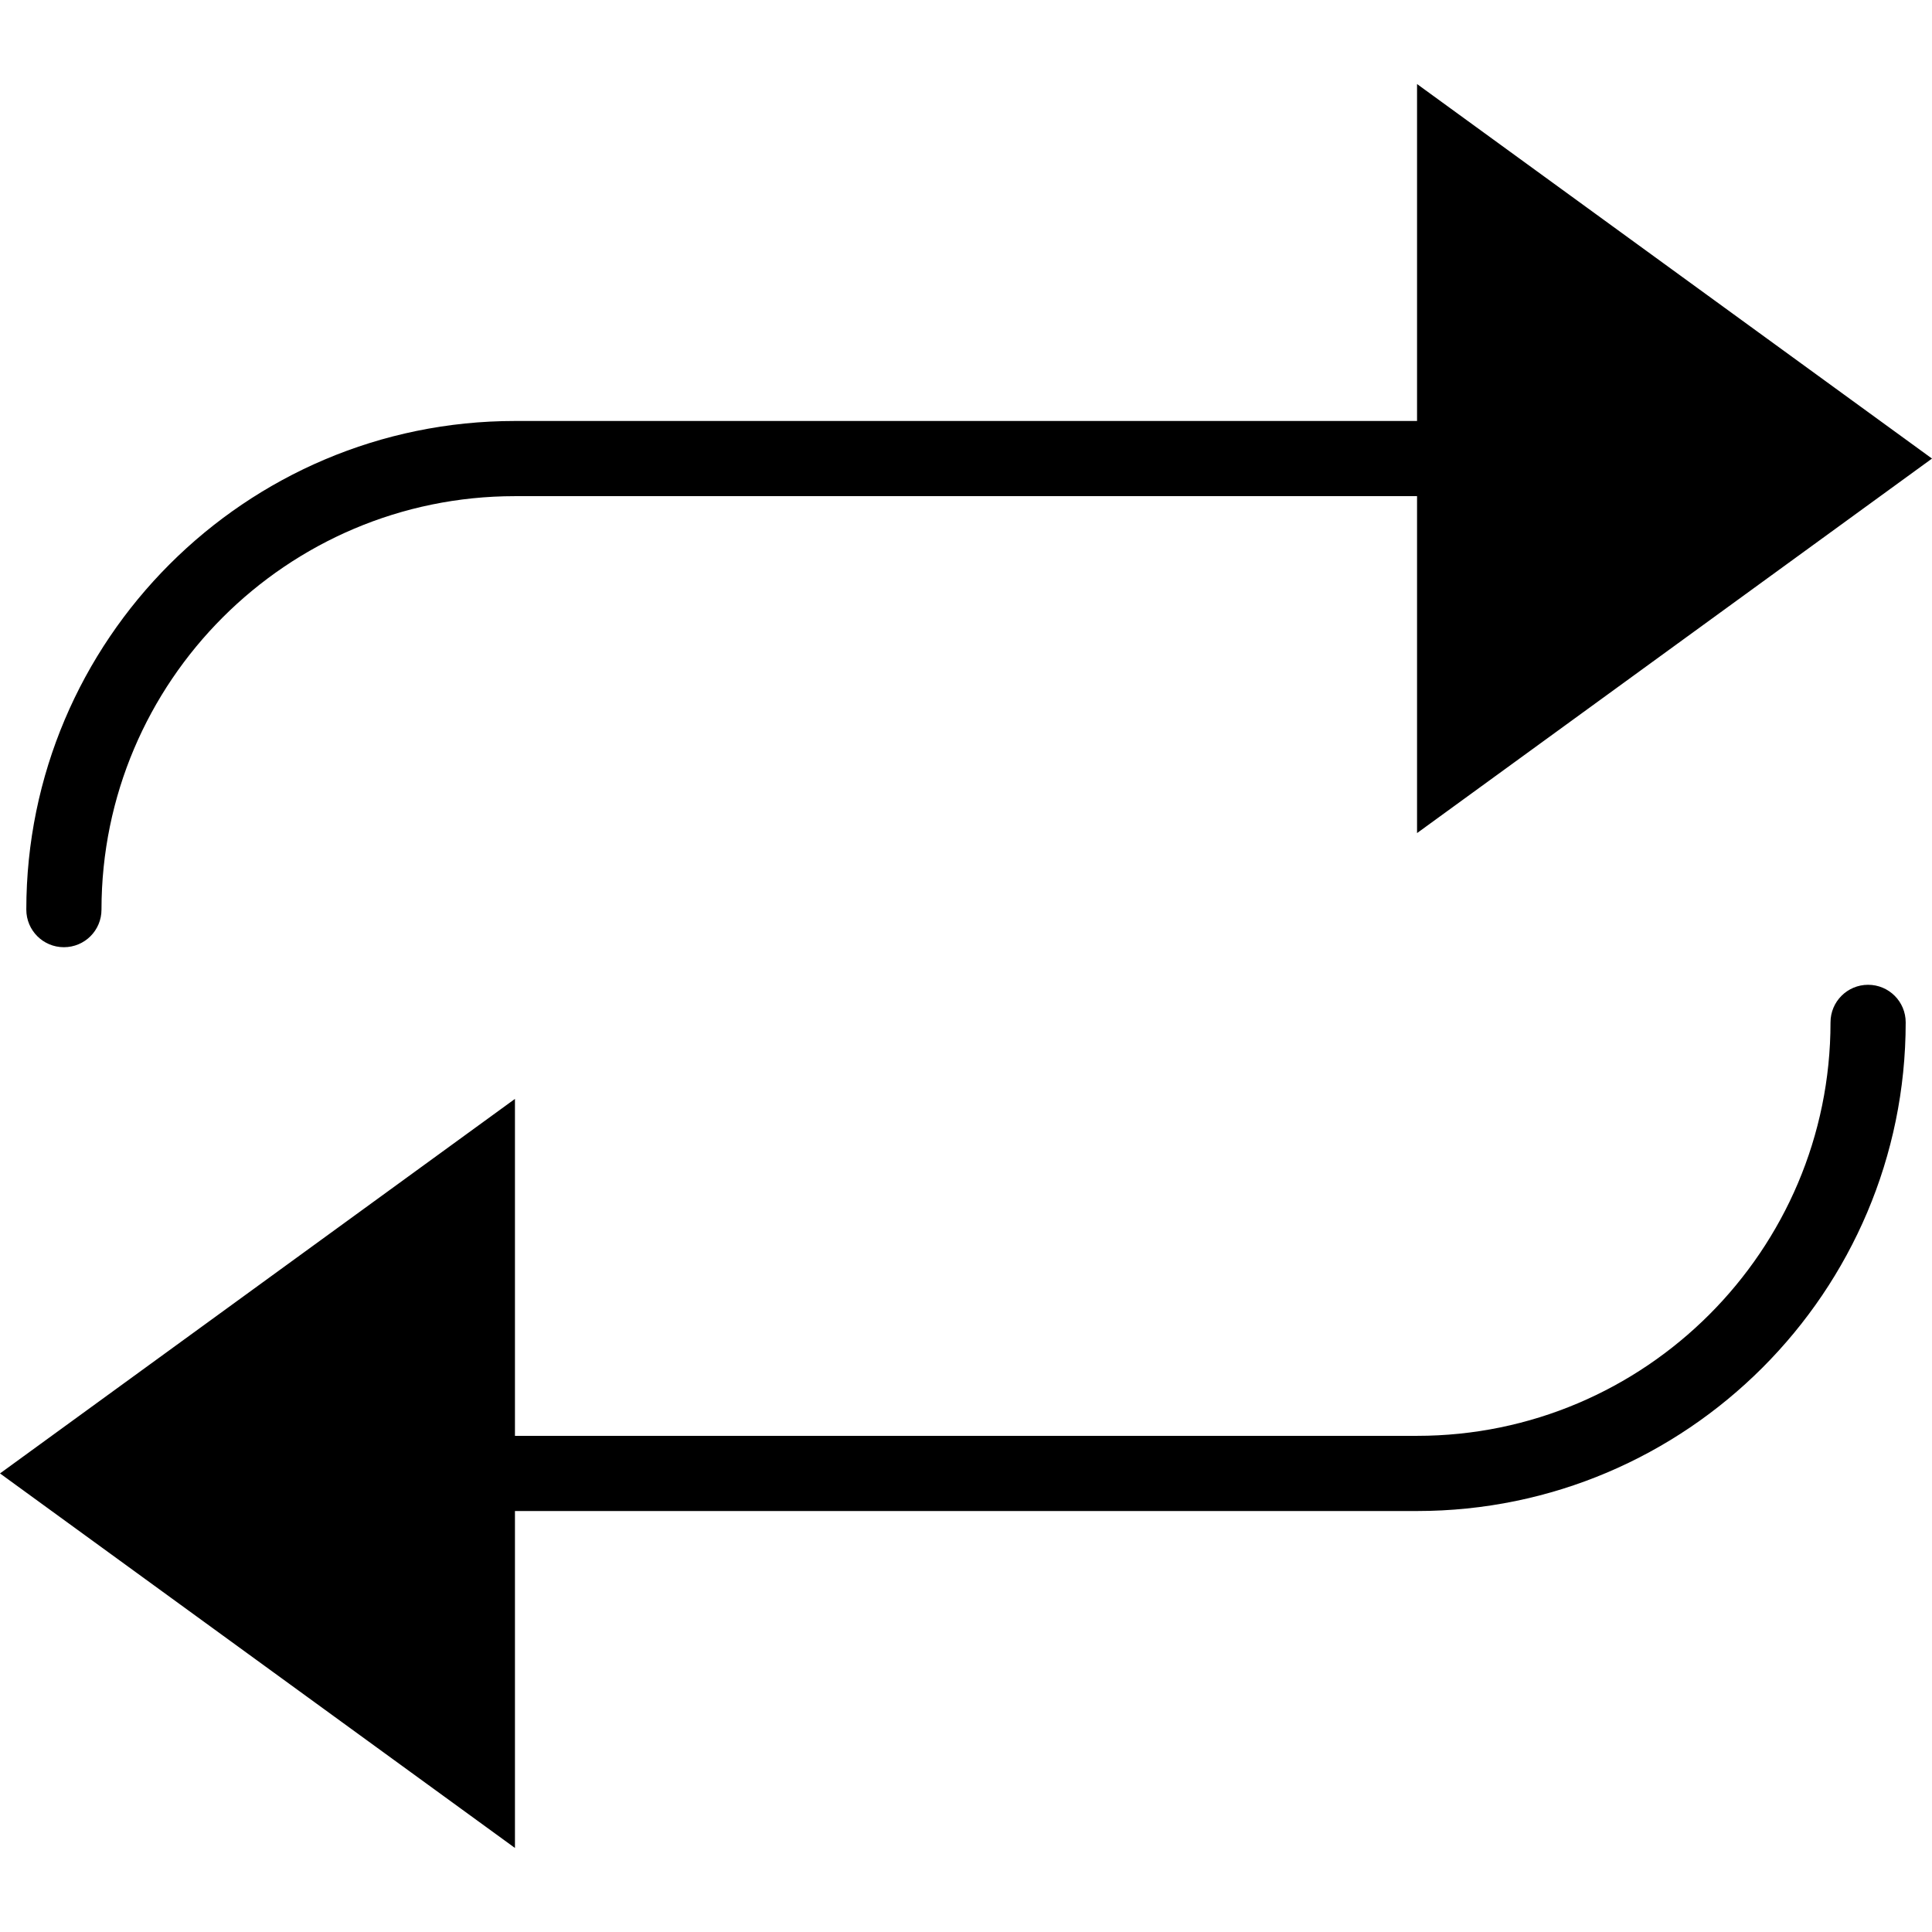
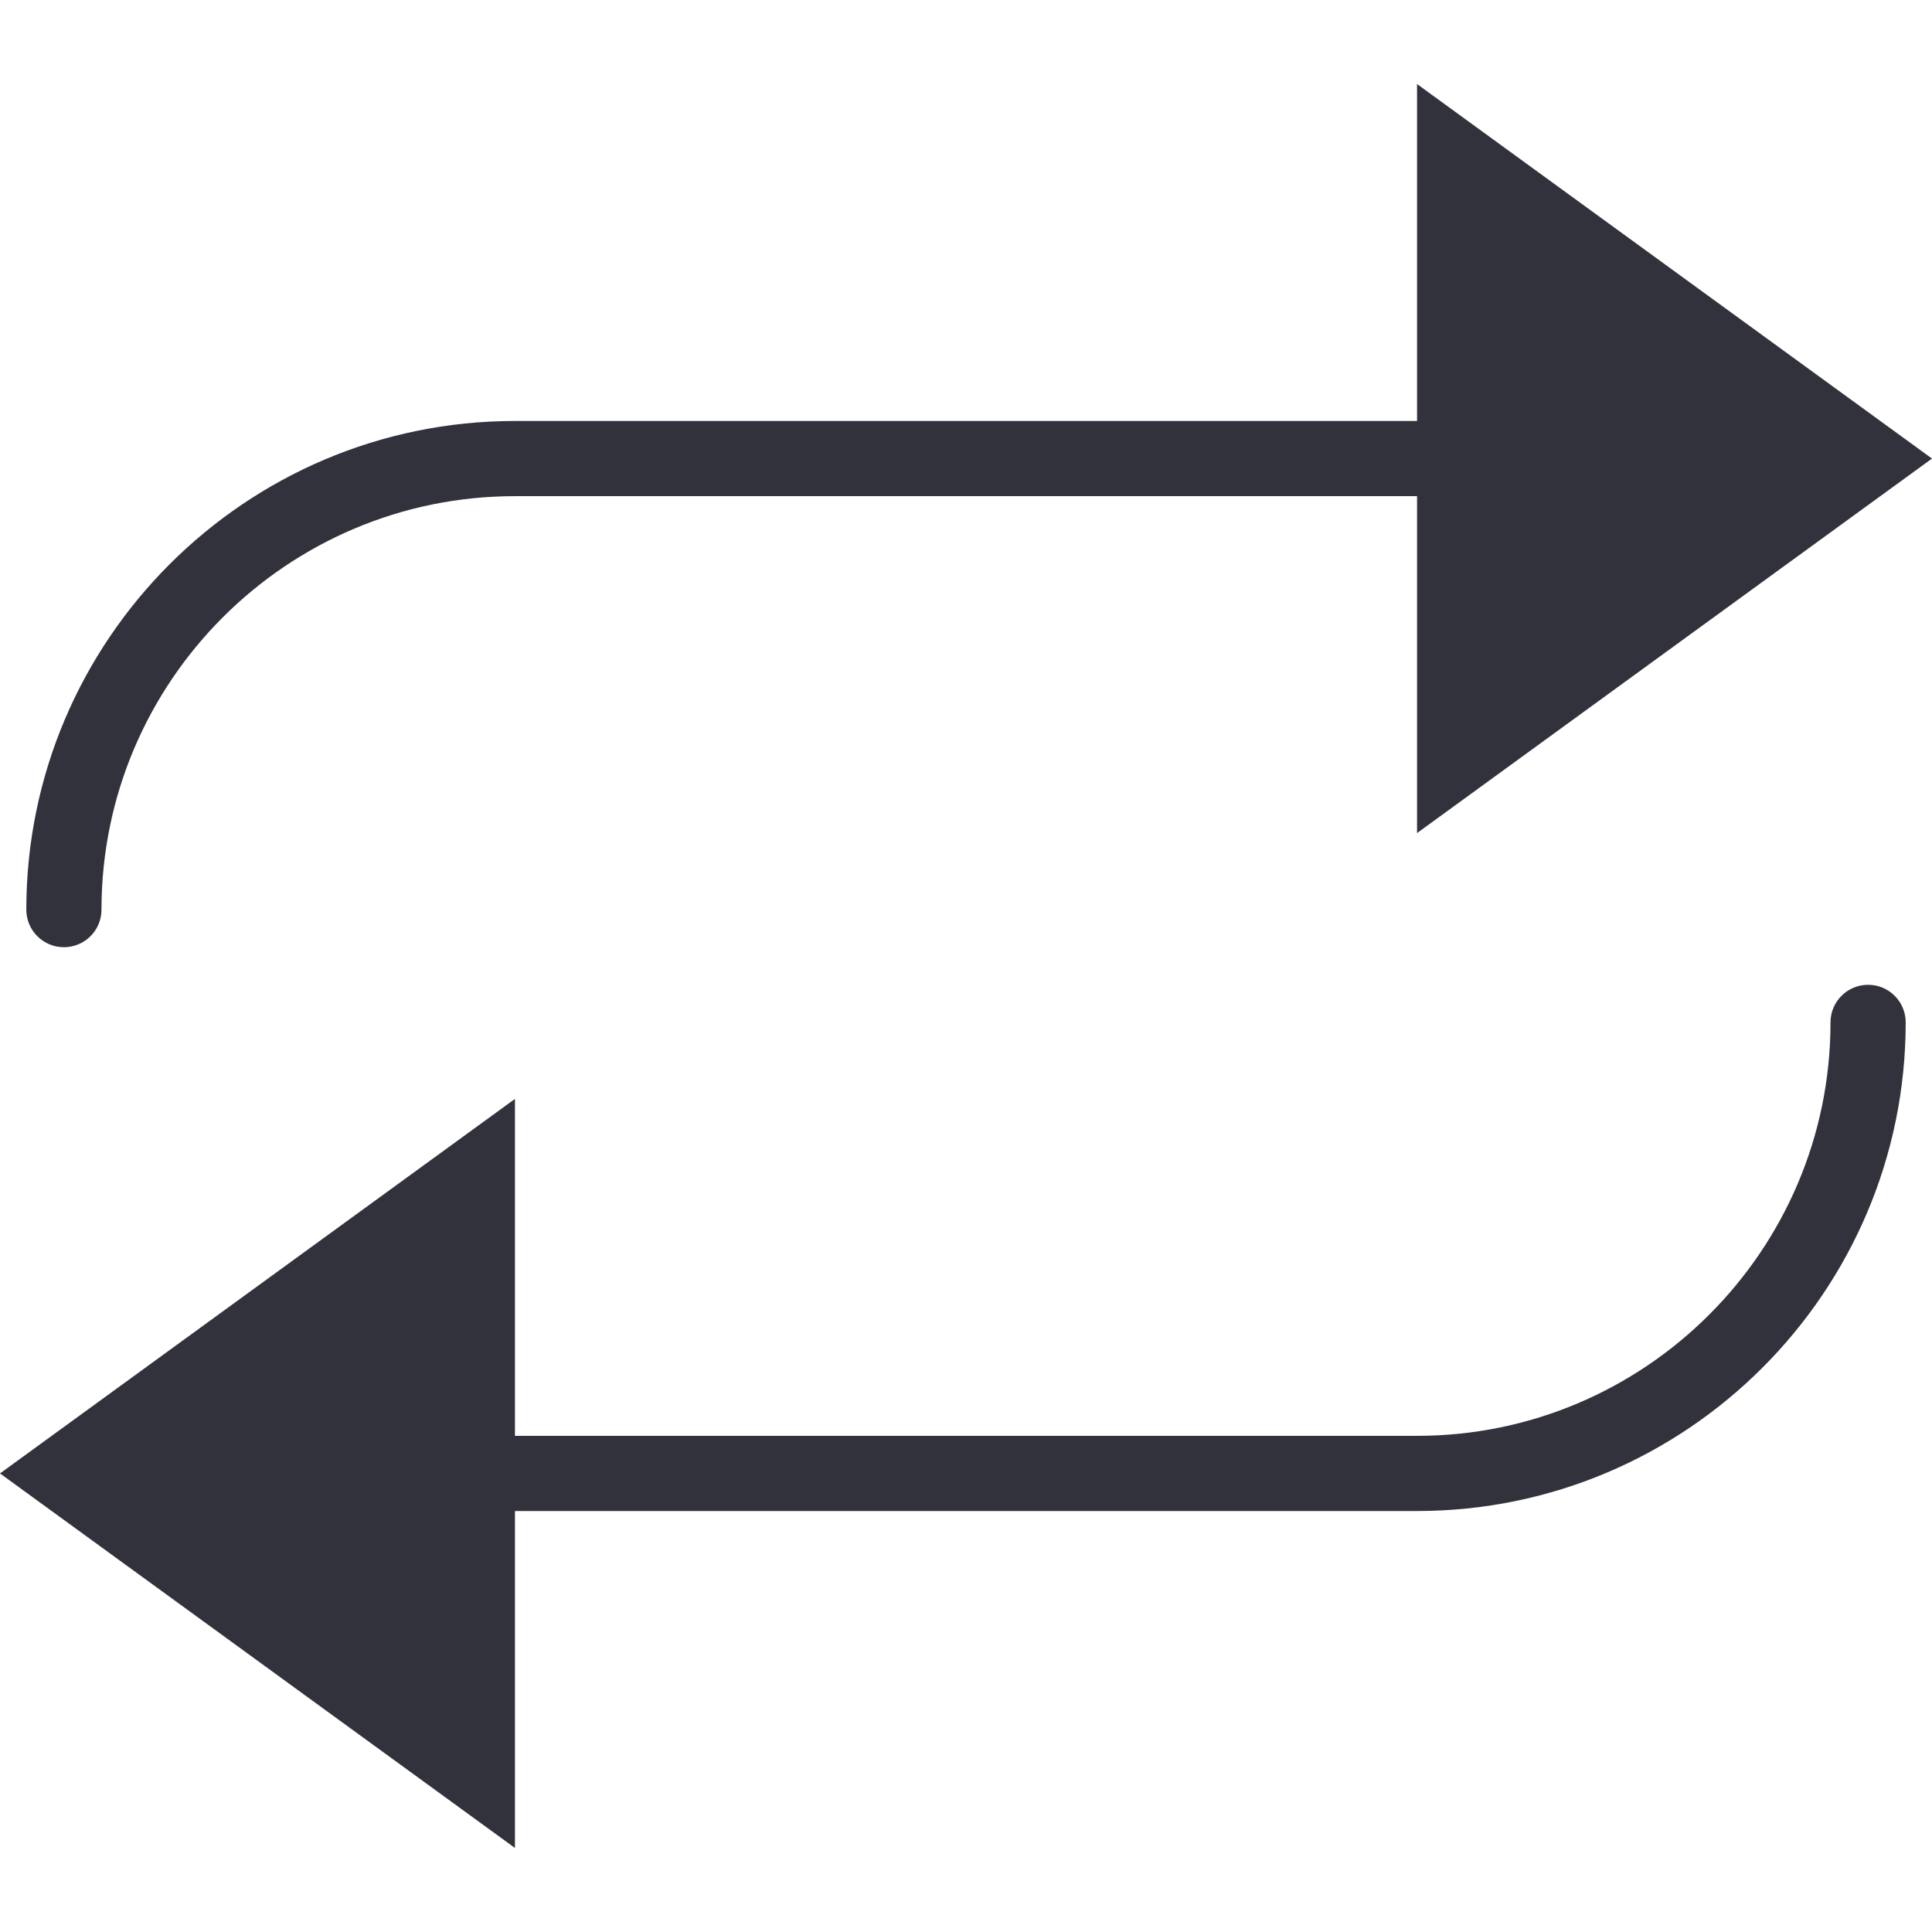
<svg xmlns="http://www.w3.org/2000/svg" version="1.1" id="Capa_1" x="0px" y="0px" viewBox="0 0 51.4 51.4" style="enable-background:new 0 0 51.4 51.4;" xml:space="preserve">
  <g>
-     <path d="M1.7,25.2c0.553,0,1-0.447,1-1c0-6.065,4.935-11,11-11h24v8.964L51.4,12.2L37.7,2.236V11.2h-24c-7.168,0-13,5.832-13,13   C0.7,24.753,1.147,25.2,1.7,25.2z" />
-     <path d="M49.7,26.2c-0.553,0-1,0.447-1,1c0,6.065-4.935,11-11,11h-24v-8.964L0,39.2l13.7,9.964V40.2h24c7.168,0,13-5.832,13-13   C50.7,26.647,50.253,26.2,49.7,26.2z" />
+     <path fill="#32323D" d="M1.7,25.2c0.553,0,1-0.447,1-1c0-6.065,4.935-11,11-11h24v8.964L51.4,12.2L37.7,2.236V11.2h-24c-7.168,0-13,5.832-13,13   C0.7,24.753,1.147,25.2,1.7,25.2z" />
+     <path fill="#32323D" d="M49.7,26.2c-0.553,0-1,0.447-1,1c0,6.065-4.935,11-11,11h-24v-8.964L0,39.2l13.7,9.964V40.2h24c7.168,0,13-5.832,13-13   C50.7,26.647,50.253,26.2,49.7,26.2z" />
  </g>
  <g>
</g>
  <g>
</g>
  <g>
</g>
  <g>
</g>
  <g>
</g>
  <g>
</g>
  <g>
</g>
  <g>
</g>
  <g>
</g>
  <g>
</g>
  <g>
</g>
  <g>
</g>
  <g>
</g>
  <g>
</g>
  <g>
</g>
</svg>
